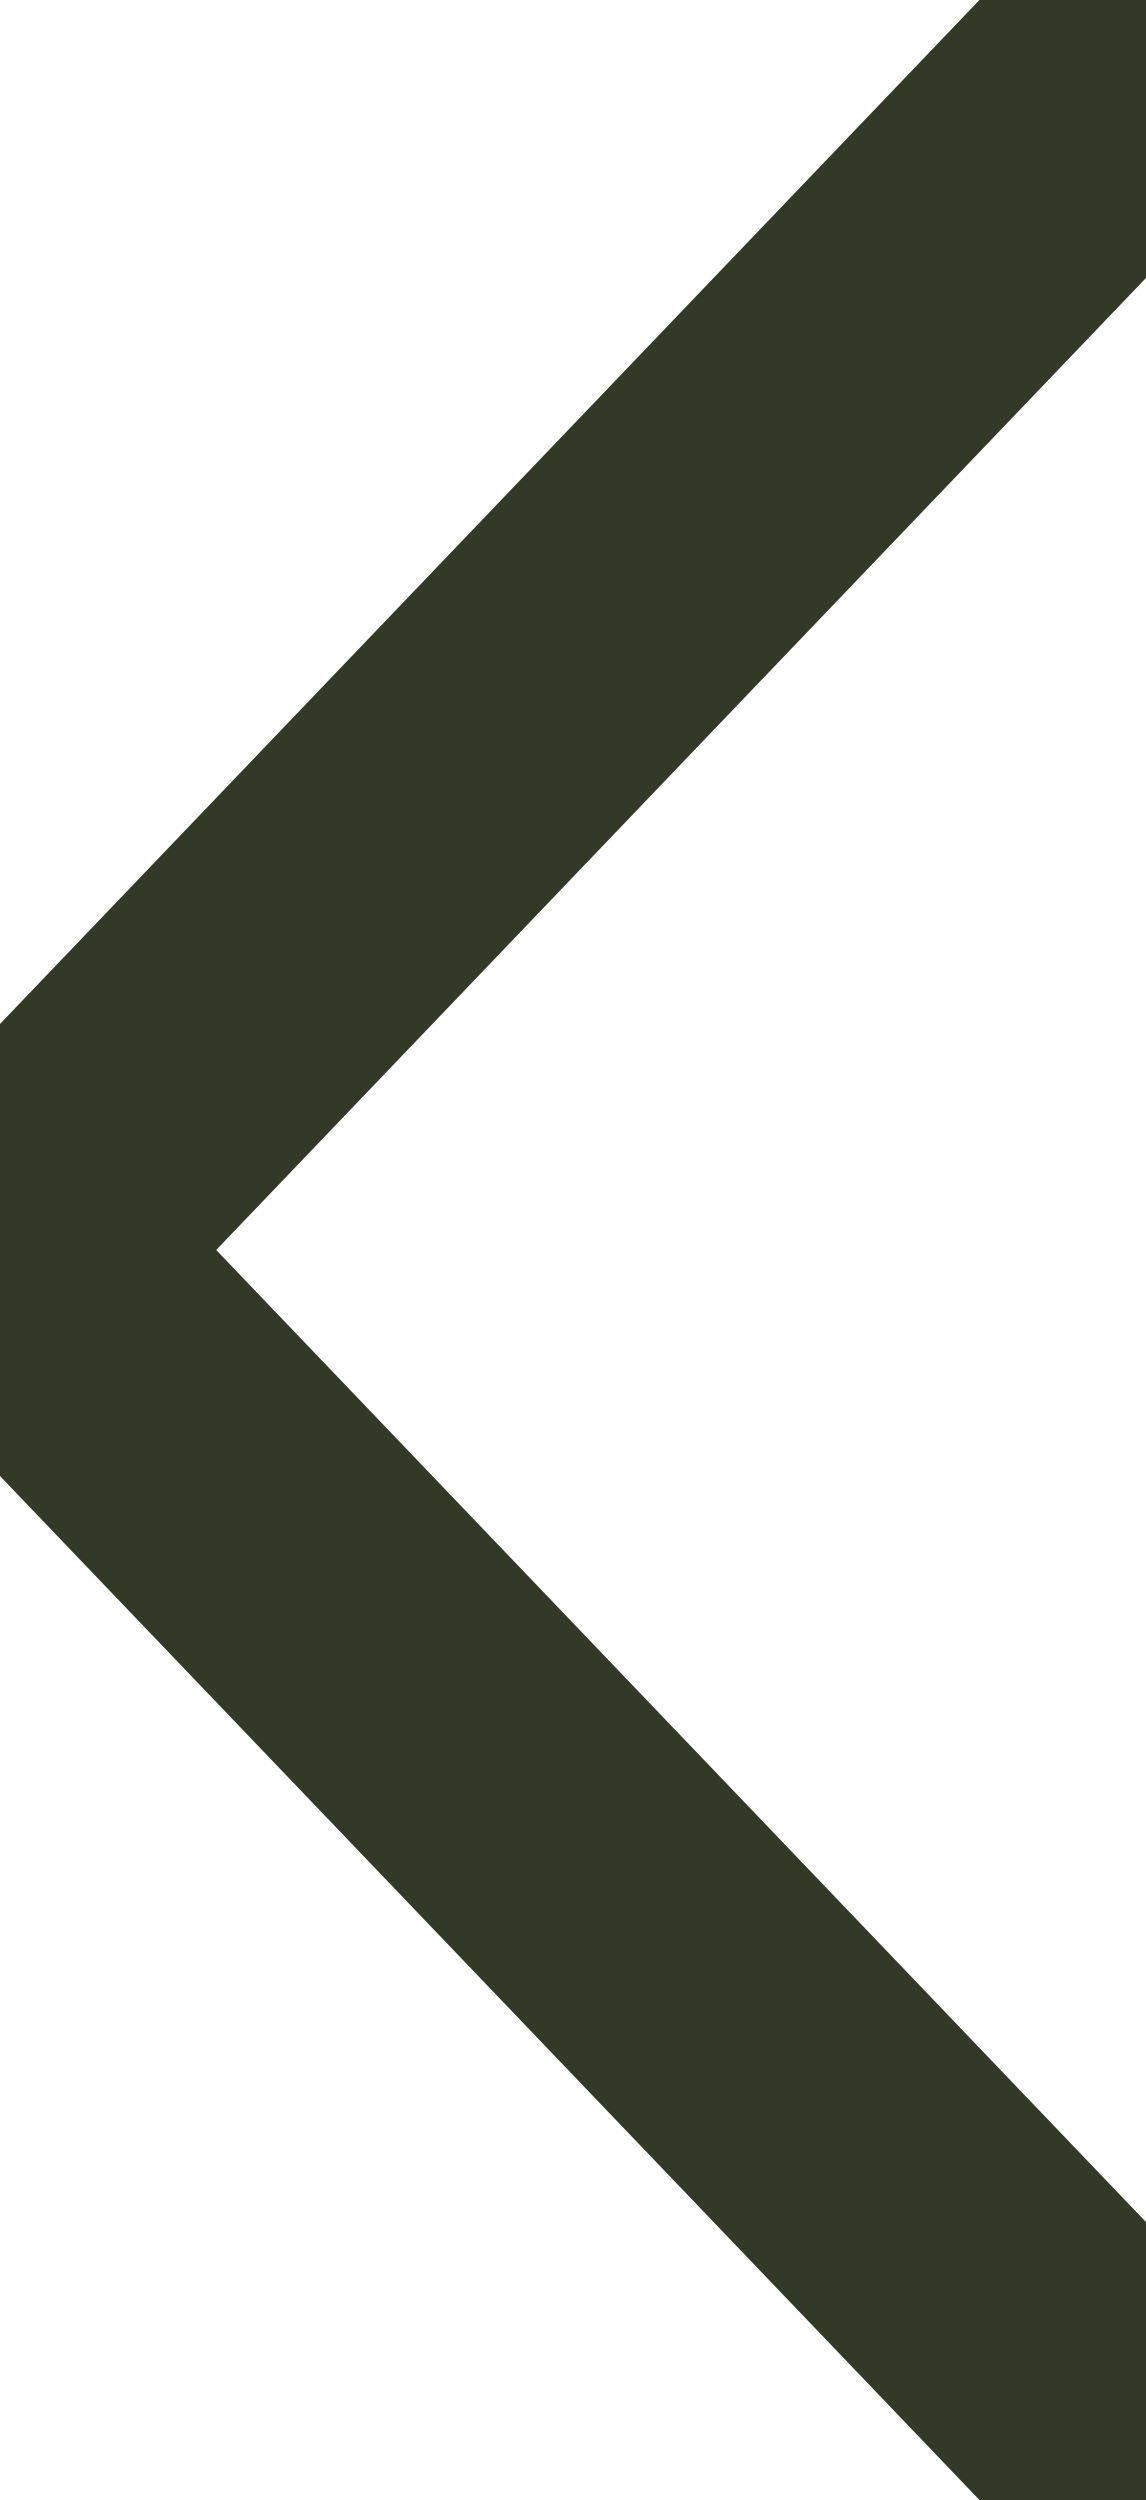
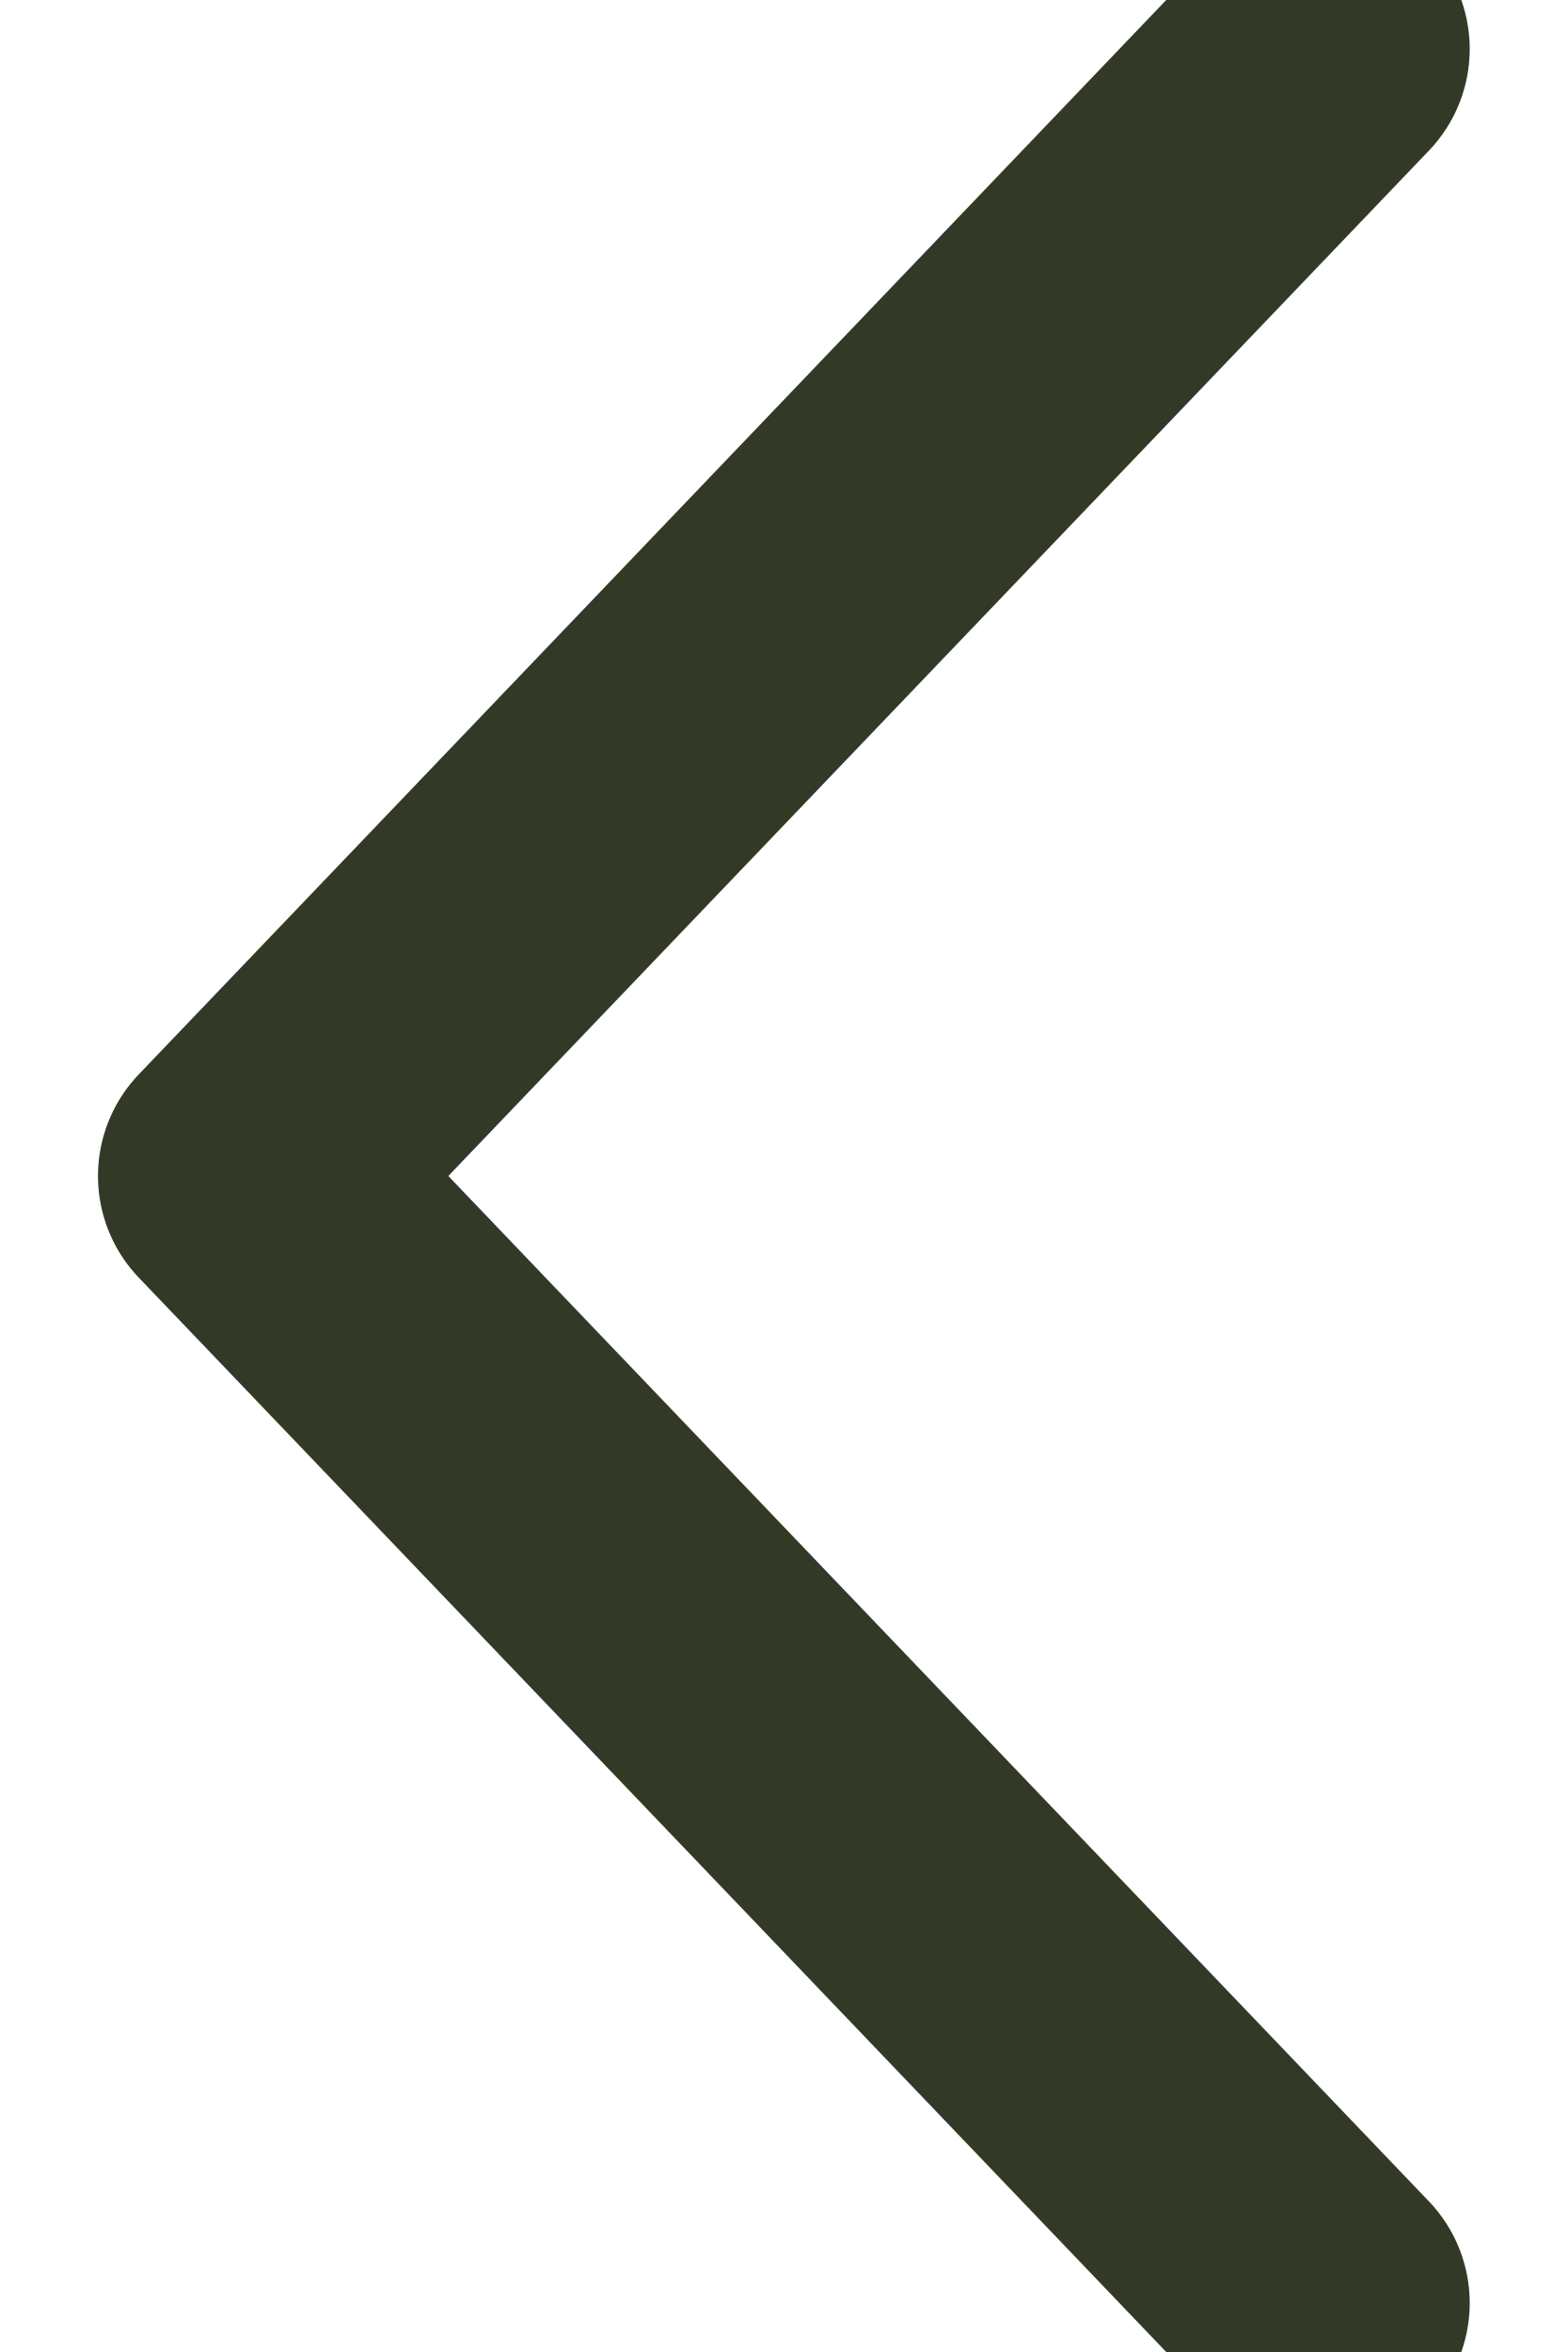
- <svg xmlns="http://www.w3.org/2000/svg" class="a__div-icon-box" width="11" height="24" viewBox="0 0 11 24" fill="none">
+ <svg xmlns="http://www.w3.org/2000/svg" class="a__div-icon-box" width="16" height="24" viewBox="0 0 11 24" fill="none">
  <path d="M11 23.5L1.50804e-06 12L11 0.5" stroke="#323A27" stroke-width="3" stroke-linecap="round" stroke-linejoin="round" />
</svg>
